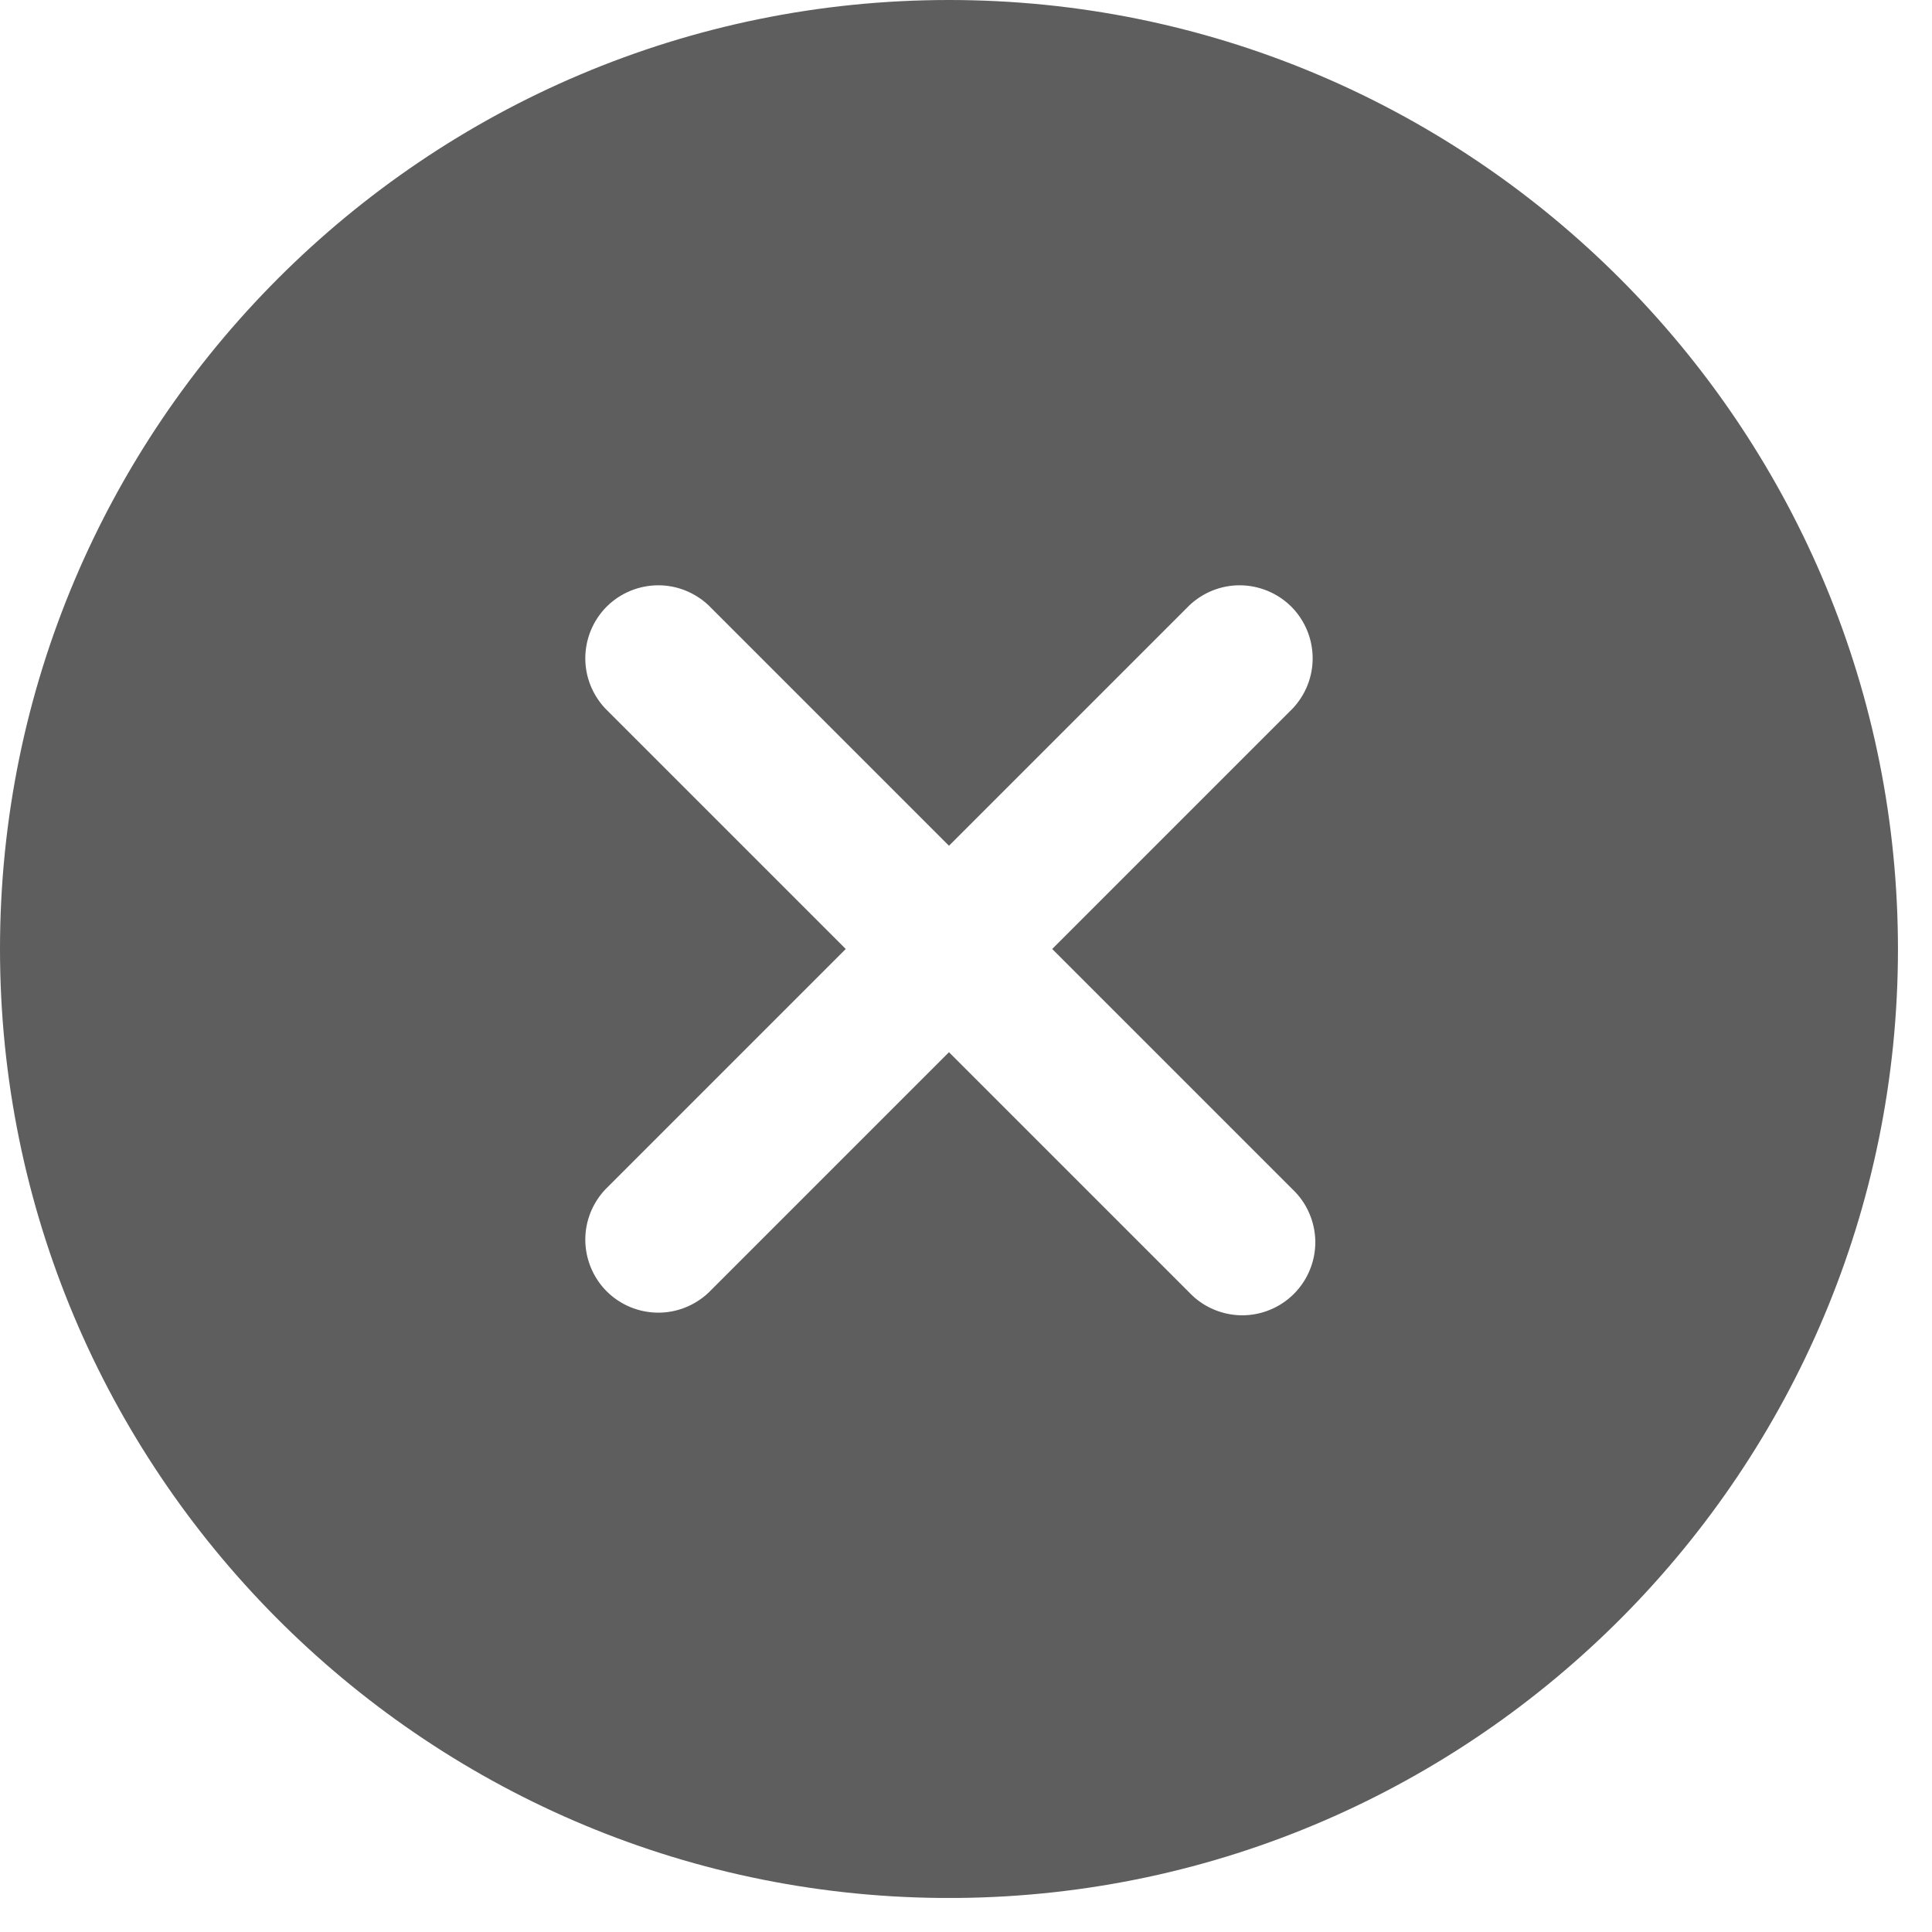
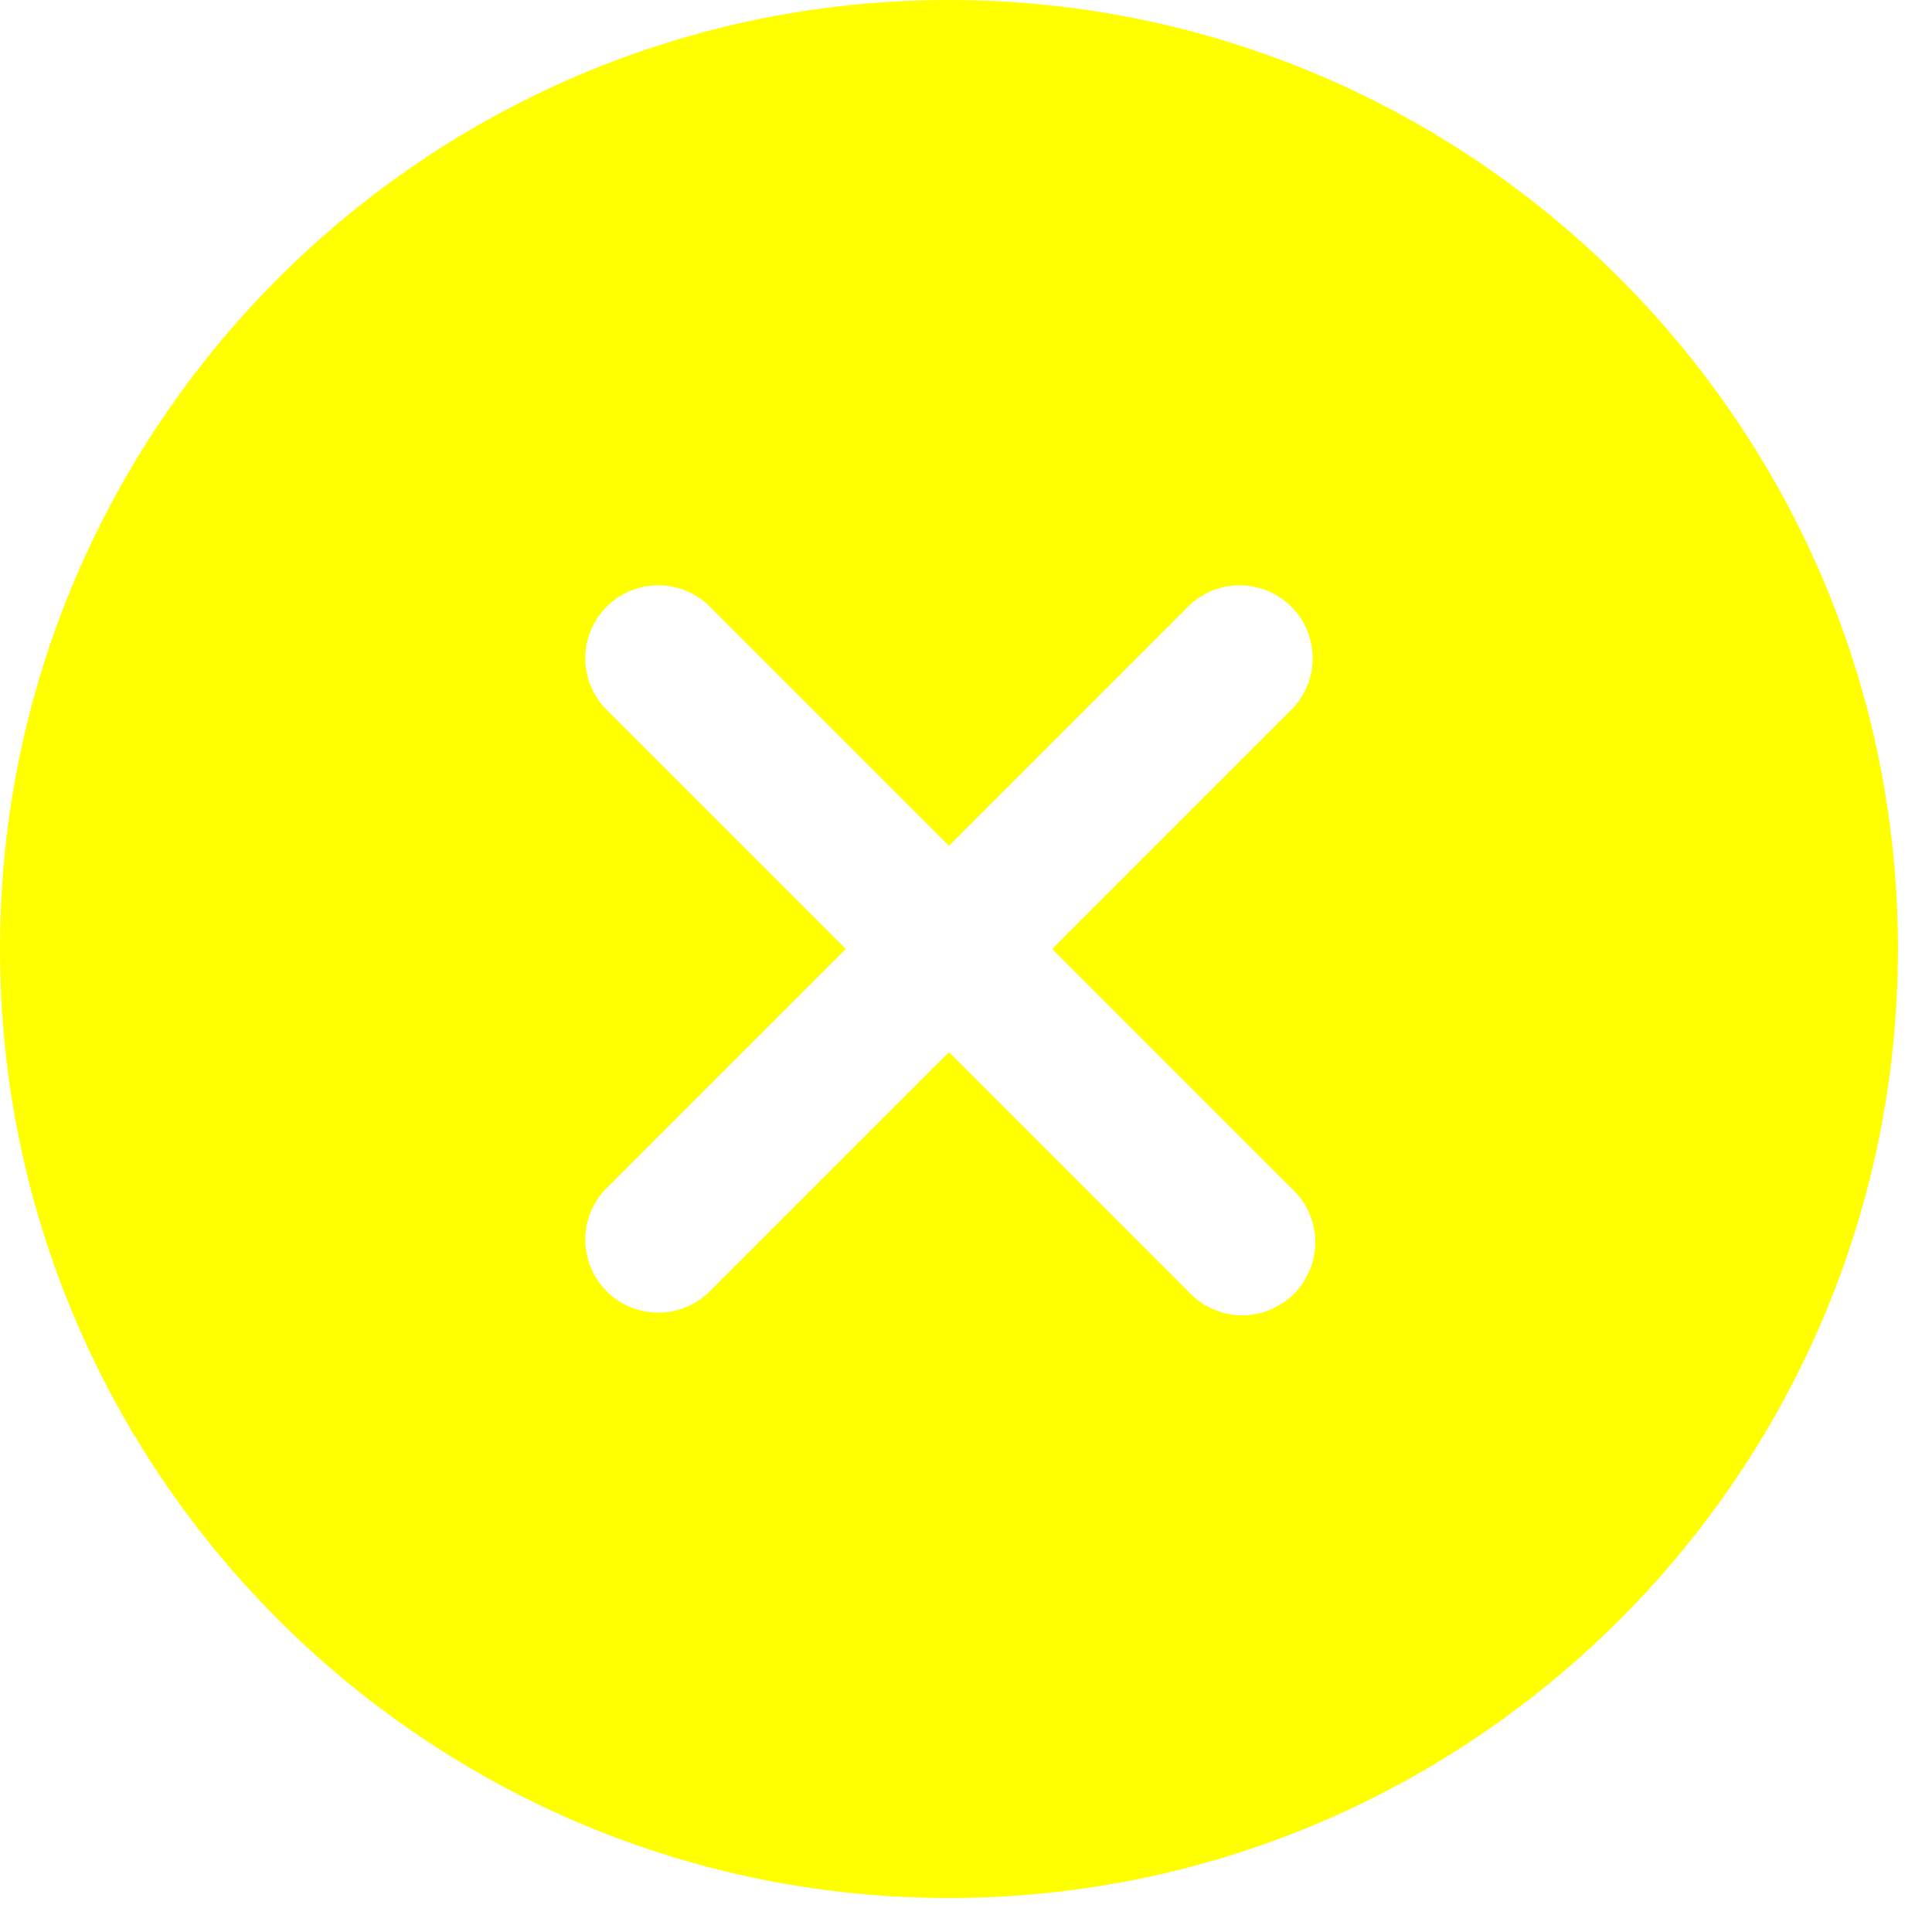
<svg xmlns="http://www.w3.org/2000/svg" width="21" height="21" viewBox="0 0 21 21" fill="none">
-   <path fill-rule="evenodd" clip-rule="evenodd" d="M20.63 10.315C20.63 10.233 20.629 10.152 20.627 10.071C20.497 4.496 15.921 0 10.315 0C4.627 0 0 4.627 0 10.315C0 15.972 4.578 20.58 10.223 20.63C10.254 20.63 10.284 20.63 10.315 20.63C10.346 20.63 10.376 20.63 10.407 20.63C16.052 20.58 20.63 15.972 20.63 10.315ZM14.23 13.185C14.188 13.088 14.127 13.001 14.05 12.928L11.437 10.315L14.05 7.702C14.192 7.552 14.271 7.352 14.268 7.145C14.265 6.938 14.182 6.741 14.036 6.594C13.889 6.448 13.691 6.365 13.485 6.362C13.278 6.359 13.078 6.438 12.928 6.58L10.315 9.193L7.702 6.58C7.552 6.438 7.352 6.359 7.145 6.362C6.938 6.365 6.741 6.448 6.594 6.594C6.448 6.741 6.365 6.938 6.362 7.145C6.359 7.352 6.438 7.552 6.58 7.702L9.193 10.315L6.58 12.928C6.438 13.078 6.359 13.278 6.362 13.485C6.365 13.691 6.448 13.889 6.594 14.036C6.741 14.182 6.938 14.265 7.145 14.268C7.352 14.271 7.552 14.192 7.702 14.05L10.315 11.437L12.928 14.05C13.001 14.127 13.088 14.188 13.185 14.23C13.283 14.273 13.387 14.295 13.493 14.297C13.599 14.298 13.704 14.278 13.802 14.238C13.9 14.198 13.989 14.139 14.064 14.064C14.139 13.989 14.198 13.9 14.238 13.802C14.278 13.704 14.298 13.599 14.297 13.493C14.295 13.387 14.273 13.283 14.23 13.185Z" fill="#5E5E5E" />
+   <path fill-rule="evenodd" clip-rule="evenodd" d="M20.63 10.315C20.63 10.233 20.629 10.152 20.627 10.071C20.497 4.496 15.921 0 10.315 0C4.627 0 0 4.627 0 10.315C0 15.972 4.578 20.58 10.223 20.63C10.254 20.63 10.284 20.63 10.315 20.63C10.346 20.63 10.376 20.63 10.407 20.63C16.052 20.58 20.63 15.972 20.63 10.315ZM14.23 13.185C14.188 13.088 14.127 13.001 14.05 12.928L11.437 10.315L14.05 7.702C14.192 7.552 14.271 7.352 14.268 7.145C14.265 6.938 14.182 6.741 14.036 6.594C13.889 6.448 13.691 6.365 13.485 6.362C13.278 6.359 13.078 6.438 12.928 6.58L10.315 9.193L7.702 6.58C7.552 6.438 7.352 6.359 7.145 6.362C6.938 6.365 6.741 6.448 6.594 6.594C6.448 6.741 6.365 6.938 6.362 7.145C6.359 7.352 6.438 7.552 6.58 7.702L9.193 10.315L6.58 12.928C6.438 13.078 6.359 13.278 6.362 13.485C6.365 13.691 6.448 13.889 6.594 14.036C6.741 14.182 6.938 14.265 7.145 14.268C7.352 14.271 7.552 14.192 7.702 14.05L10.315 11.437L12.928 14.05C13.001 14.127 13.088 14.188 13.185 14.23C13.283 14.273 13.387 14.295 13.493 14.297C13.599 14.298 13.704 14.278 13.802 14.238C13.9 14.198 13.989 14.139 14.064 14.064C14.139 13.989 14.198 13.9 14.238 13.802C14.278 13.704 14.298 13.599 14.297 13.493C14.295 13.387 14.273 13.283 14.23 13.185Z" fill="yellow" />
</svg>
